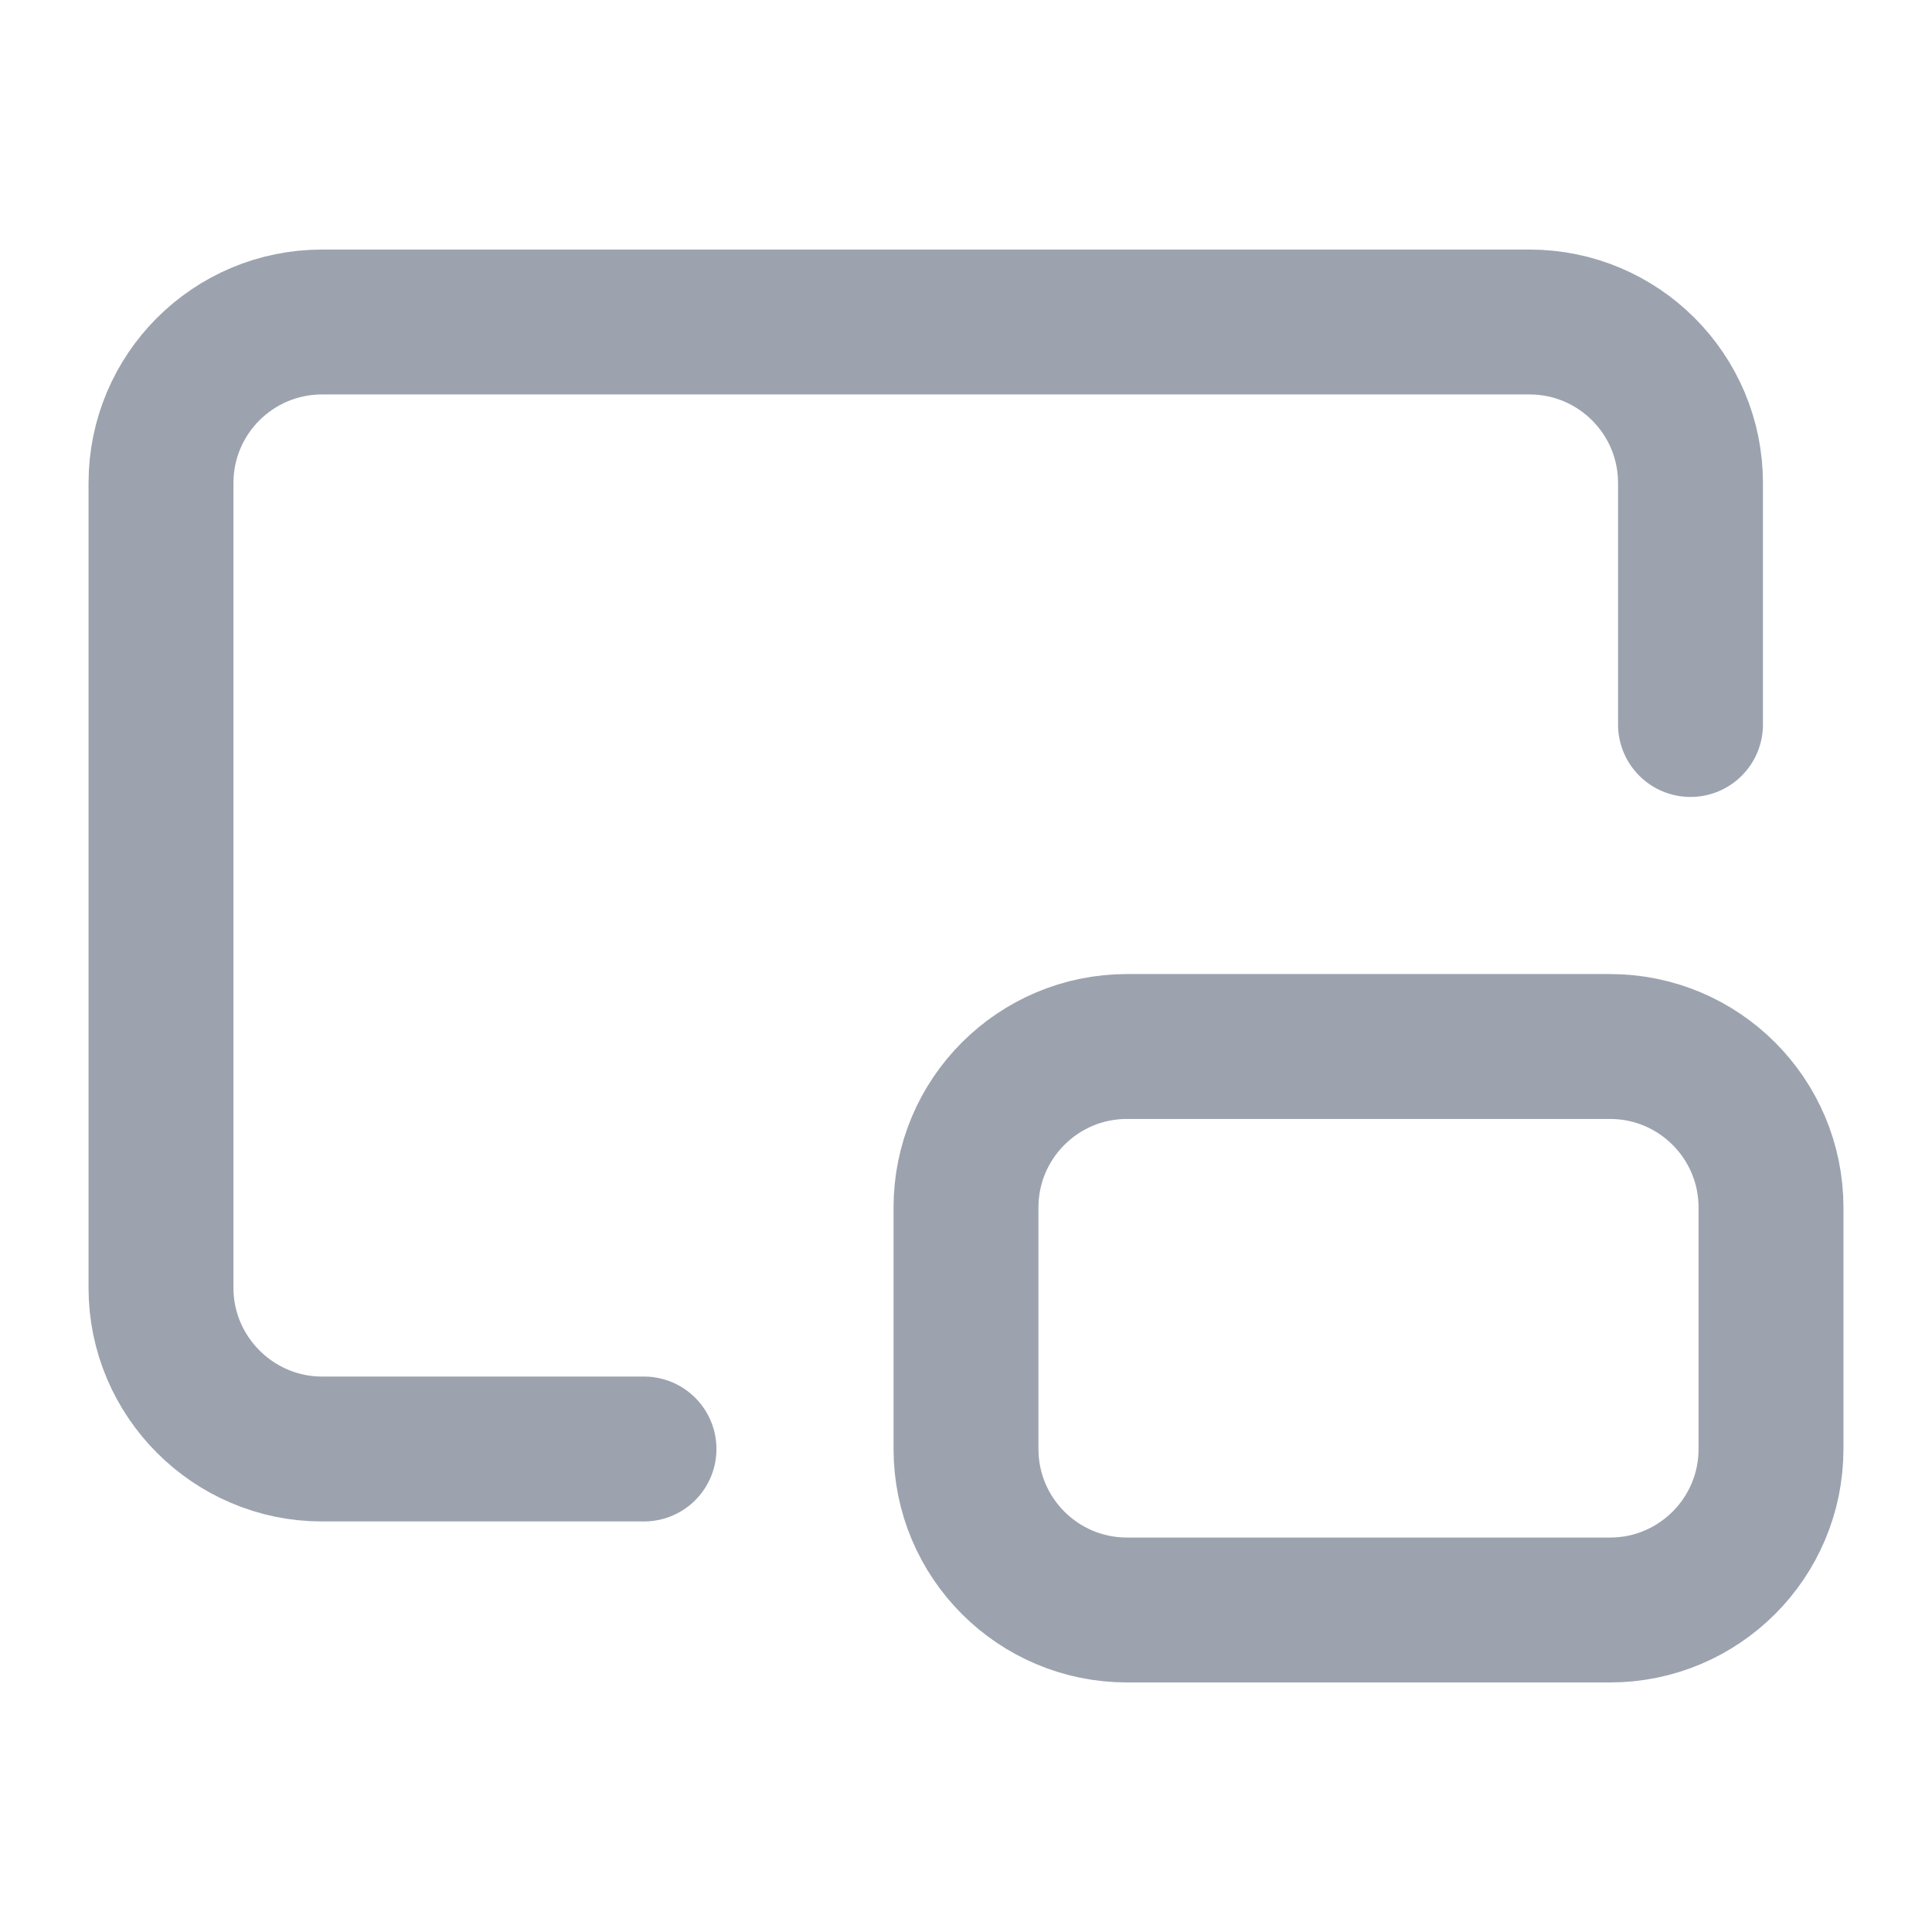
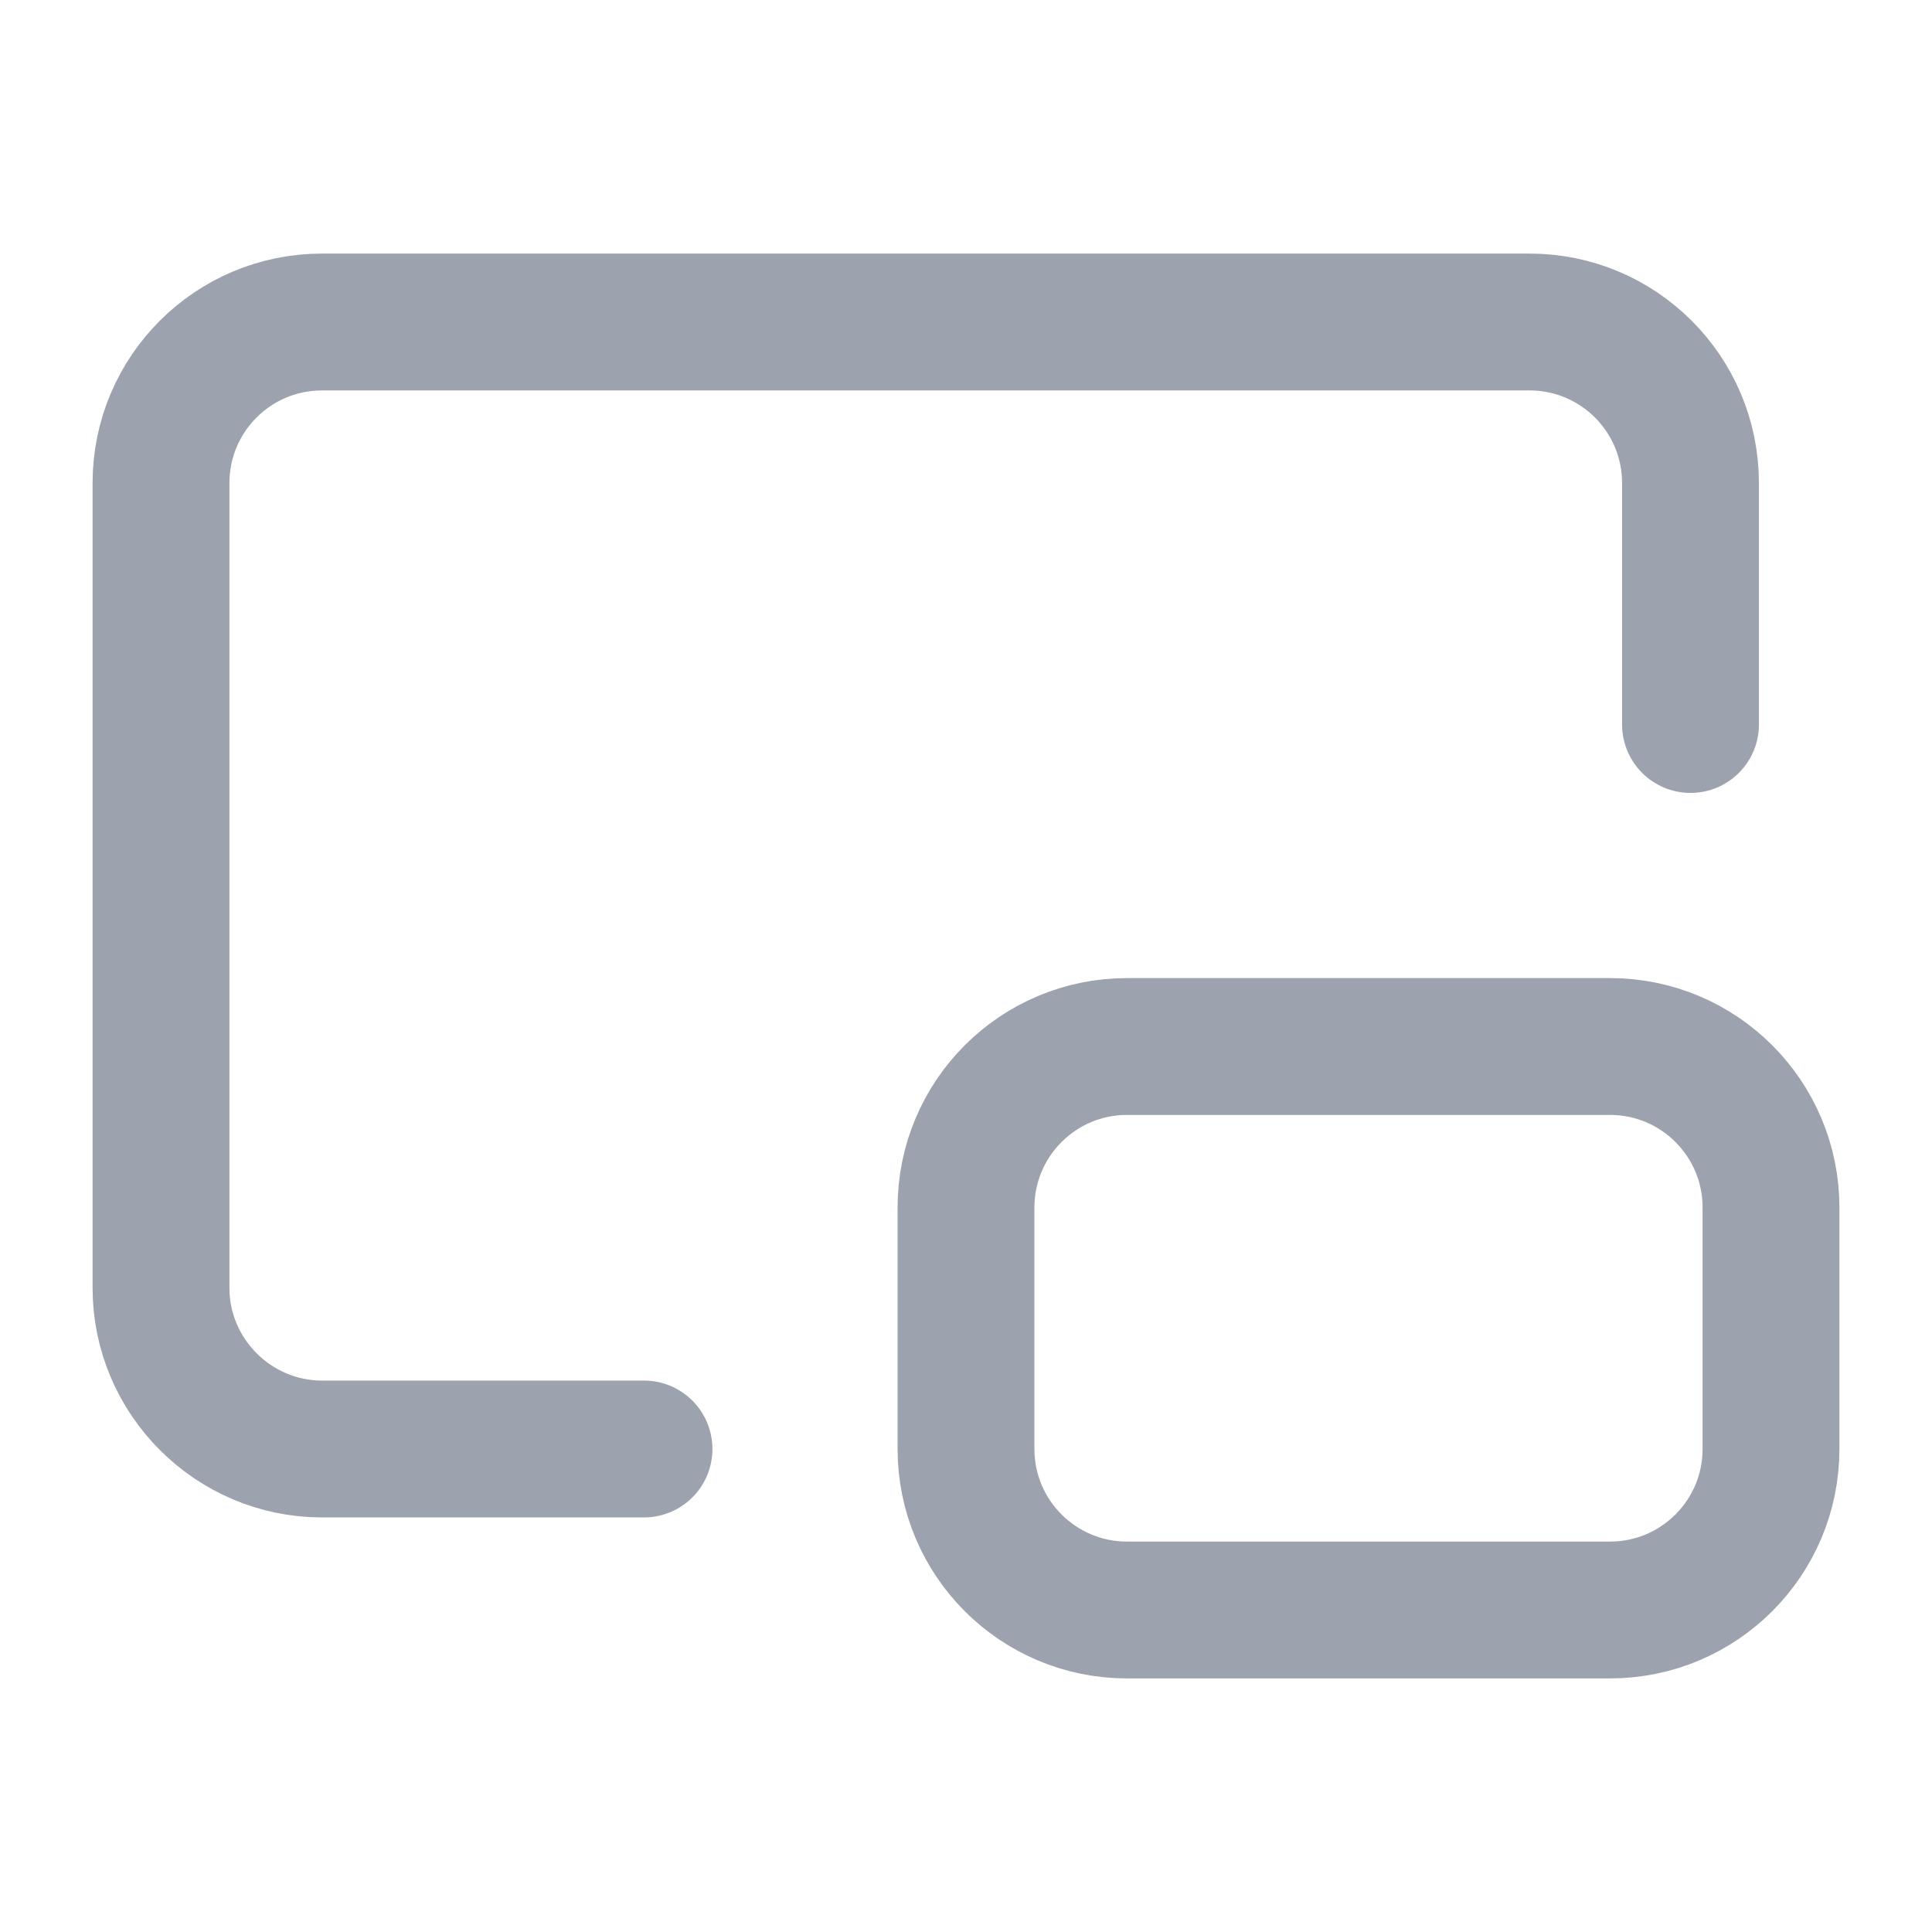
- <svg xmlns="http://www.w3.org/2000/svg" viewBox="0 0 24 24" fill="none" stroke="#9ca3af" stroke-width="1.8" stroke-linecap="round" stroke-linejoin="round">
+ <svg xmlns="http://www.w3.org/2000/svg" viewBox="0 0 24 24" fill="none" stroke="#9ca3af" stroke-width="1.7" stroke-linecap="round" stroke-linejoin="round">
  <path d="M21 9V6a2 2 0 0 0-2-2H4a2 2 0 0 0-2 2v10c0 1.1.9 2 2 2h4" />
  <rect width="10" height="7" x="12" y="13" rx="2" />
</svg>
